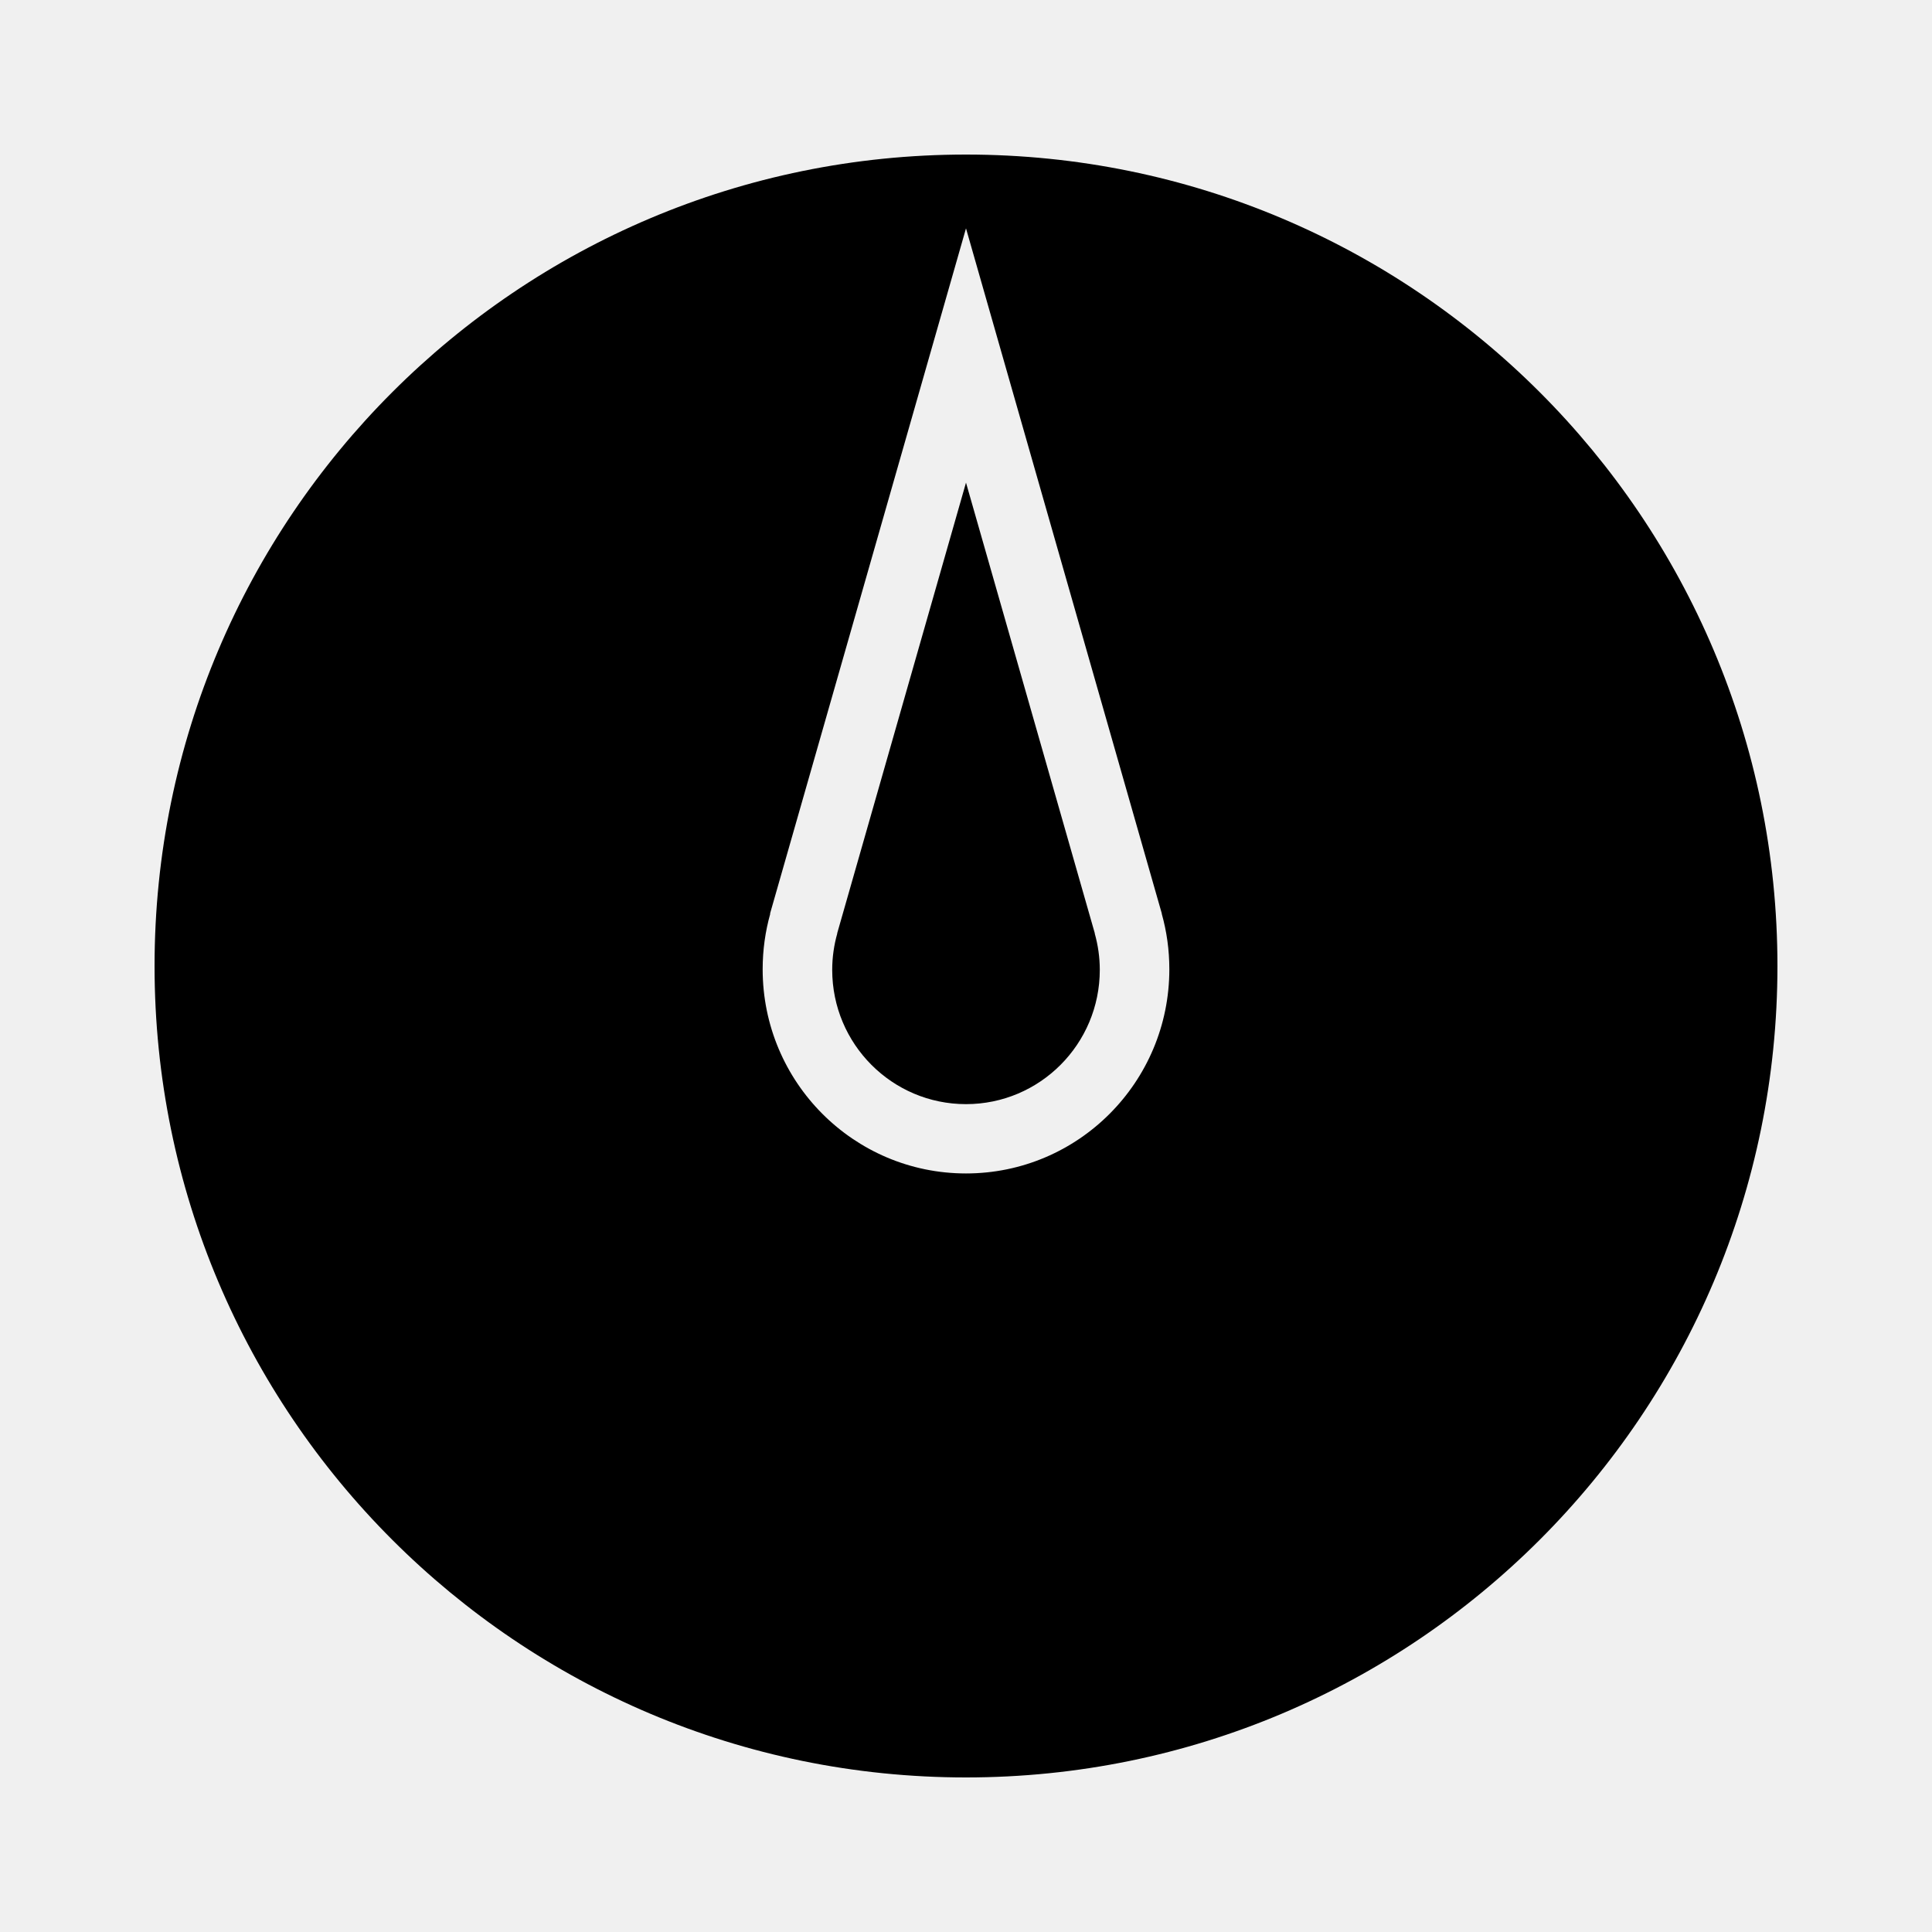
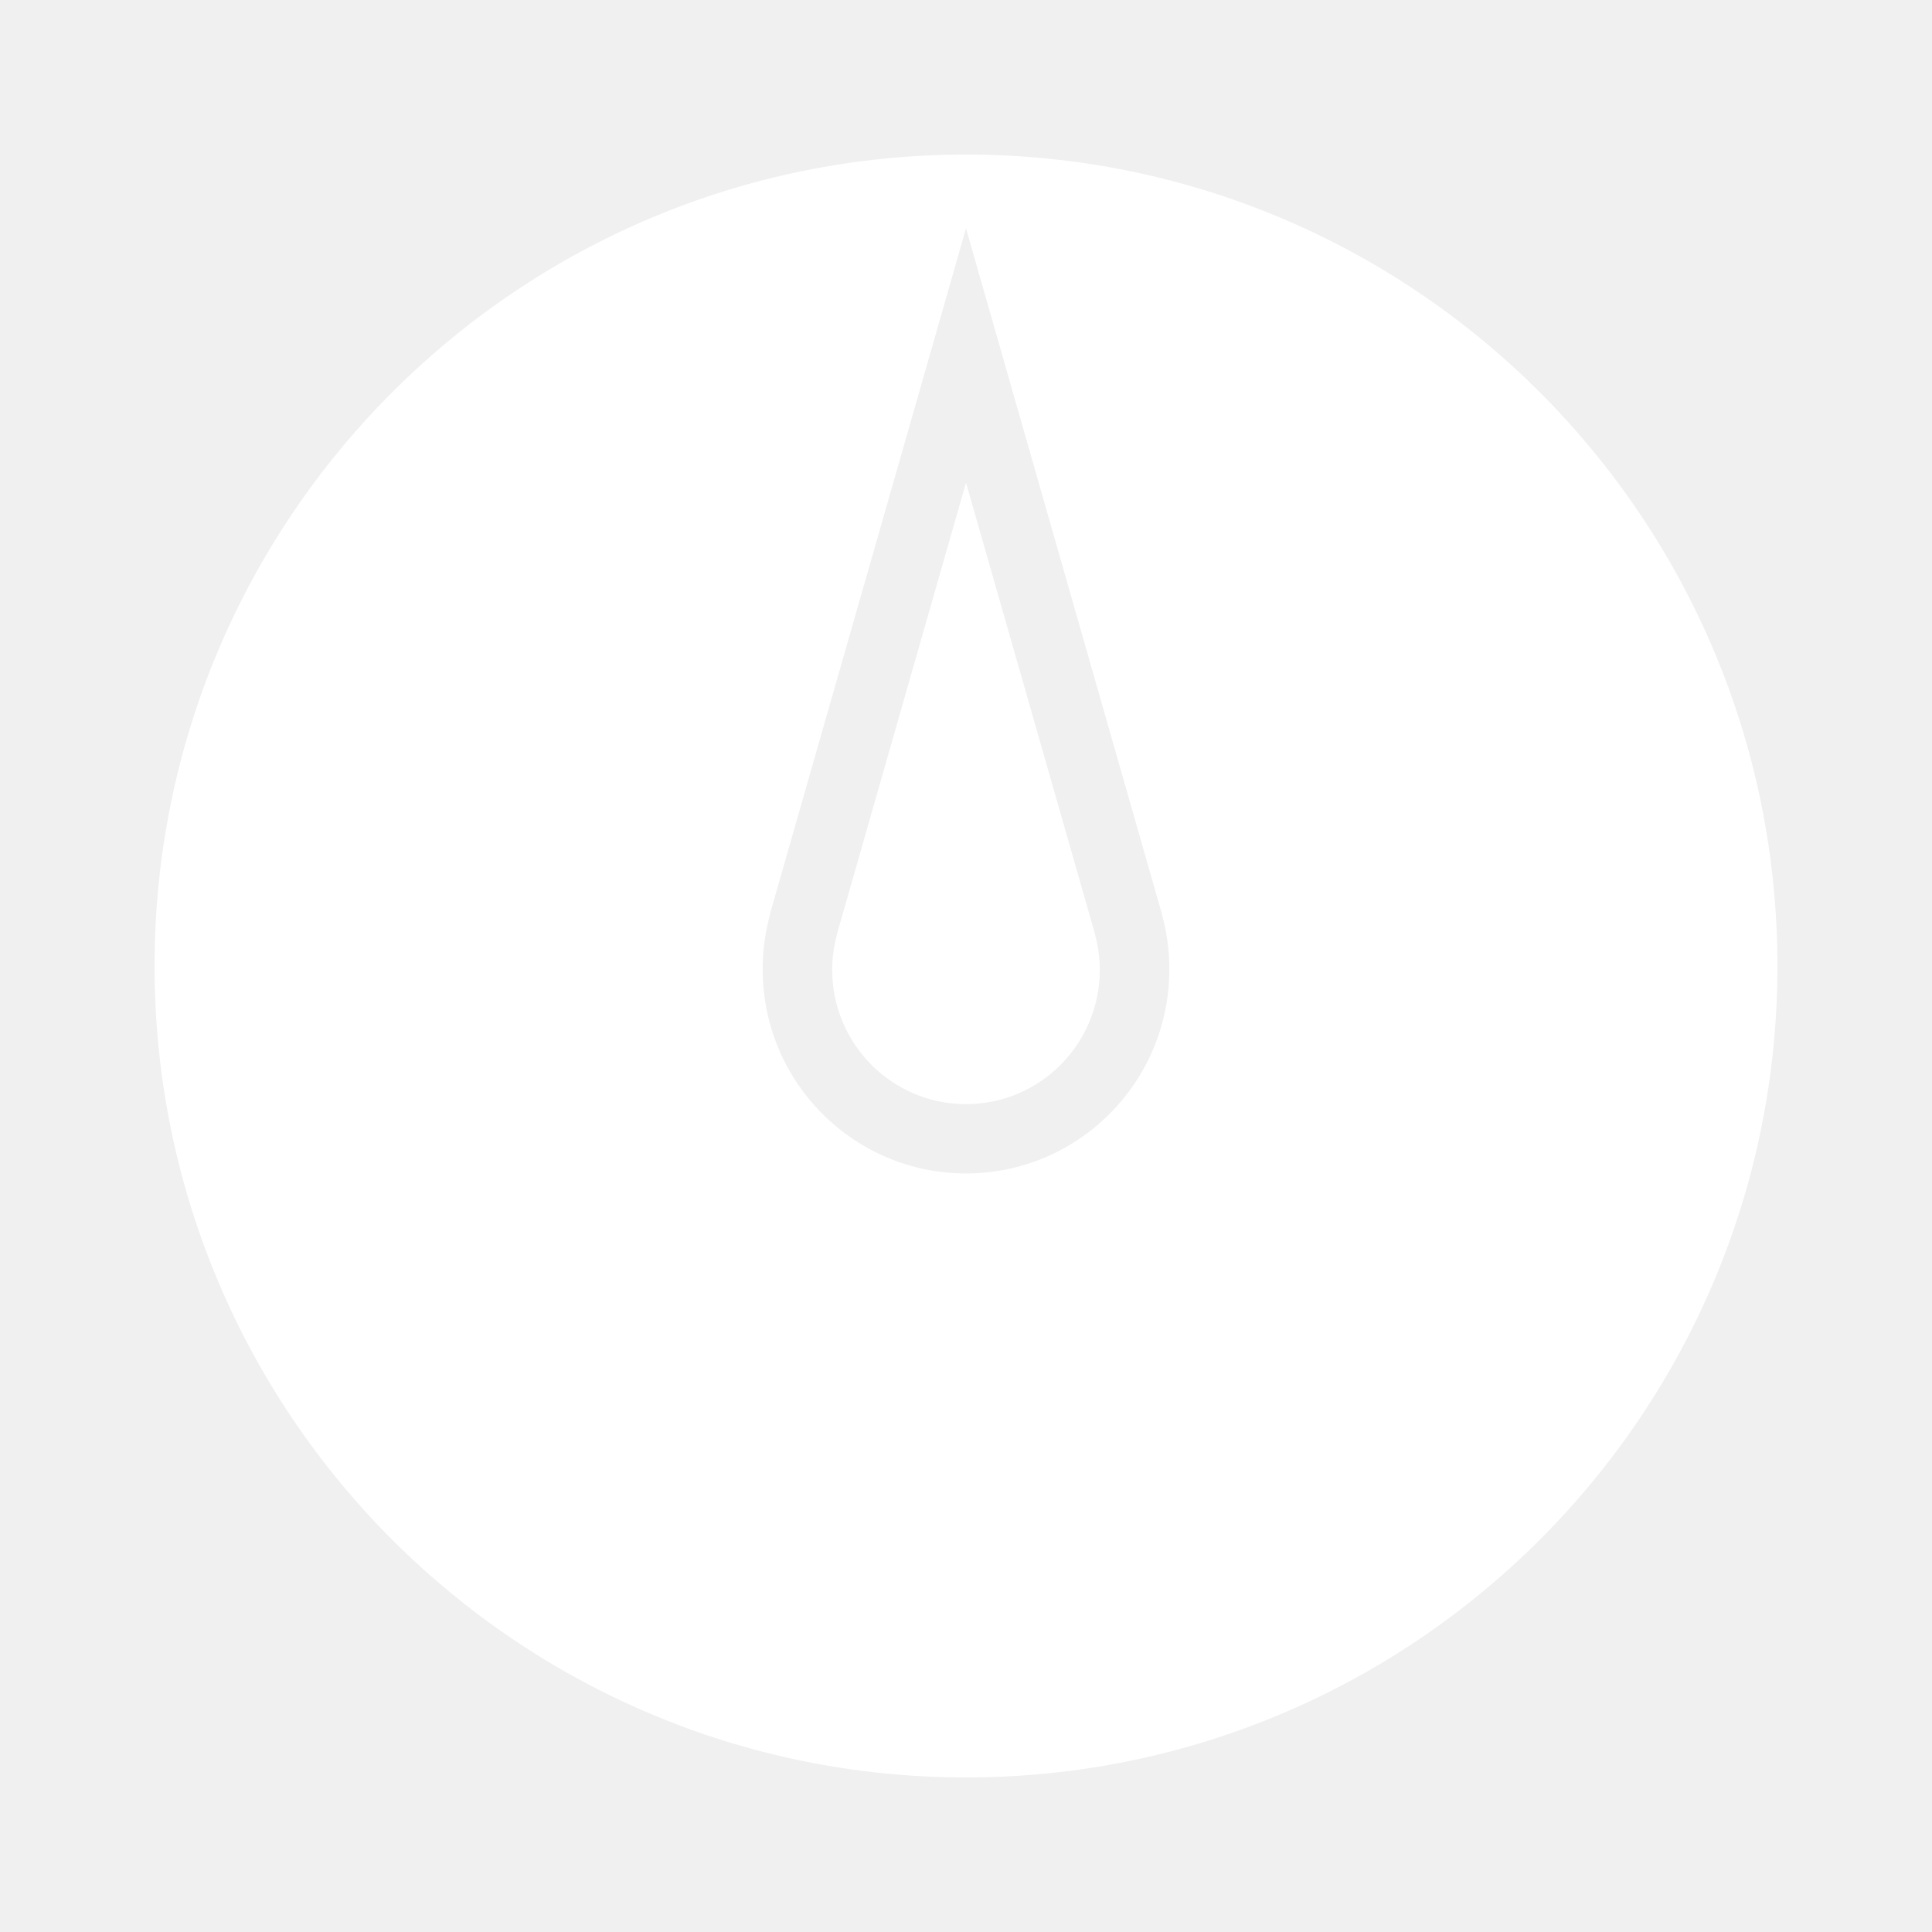
<svg xmlns="http://www.w3.org/2000/svg" version="1.1" width="500" height="500" viewBox="0 0 500 500" id="Layer_1" xml:space="preserve">
  <defs id="defs23" />
-   <path style="fill:#000000" d="M 250 40 C 134.02 40 40 134.02 40 250 C 40 365.98 134.02 460 250 460 C 365.98 460 460 365.98 460 250 C 460 134.02 365.98 40 250 40 z M 250 59.094 L 300.688 236.469 L 300.656 236.469 C 301.942 241.042 302.625 245.857 302.625 250.844 C 302.625 280.03 279.071 303.688 250 303.688 C 220.929 303.688 197.375 280.03 197.375 250.844 C 197.375 245.857 198.058 241.042 199.344 236.469 L 199.281 236.469 L 250 59.094 z M 250 124.906 L 216.656 241.562 L 216.688 241.562 C 215.842 244.57 215.375 247.721 215.375 251 C 215.375 270.195 230.881 285.75 250 285.75 C 269.119 285.75 284.625 270.195 284.625 251 C 284.625 247.721 284.158 244.57 283.312 241.562 L 283.344 241.562 L 250 124.906 z " id="circle17" />
+   <path style="fill:#FFFFFF" d="M 250 40 C 134.02 40 40 134.02 40 250 C 40 365.98 134.02 460 250 460 C 365.98 460 460 365.98 460 250 C 460 134.02 365.98 40 250 40 z M 250 59.094 L 300.688 236.469 L 300.656 236.469 C 301.942 241.042 302.625 245.857 302.625 250.844 C 302.625 280.03 279.071 303.688 250 303.688 C 220.929 303.688 197.375 280.03 197.375 250.844 C 197.375 245.857 198.058 241.042 199.344 236.469 L 199.281 236.469 L 250 59.094 z M 250 124.906 L 216.656 241.562 L 216.688 241.562 C 215.842 244.57 215.375 247.721 215.375 251 C 215.375 270.195 230.881 285.75 250 285.75 C 269.119 285.75 284.625 270.195 284.625 251 C 284.625 247.721 284.158 244.57 283.312 241.562 L 283.344 241.562 L 250 124.906 z " id="circle17" />
</svg>
